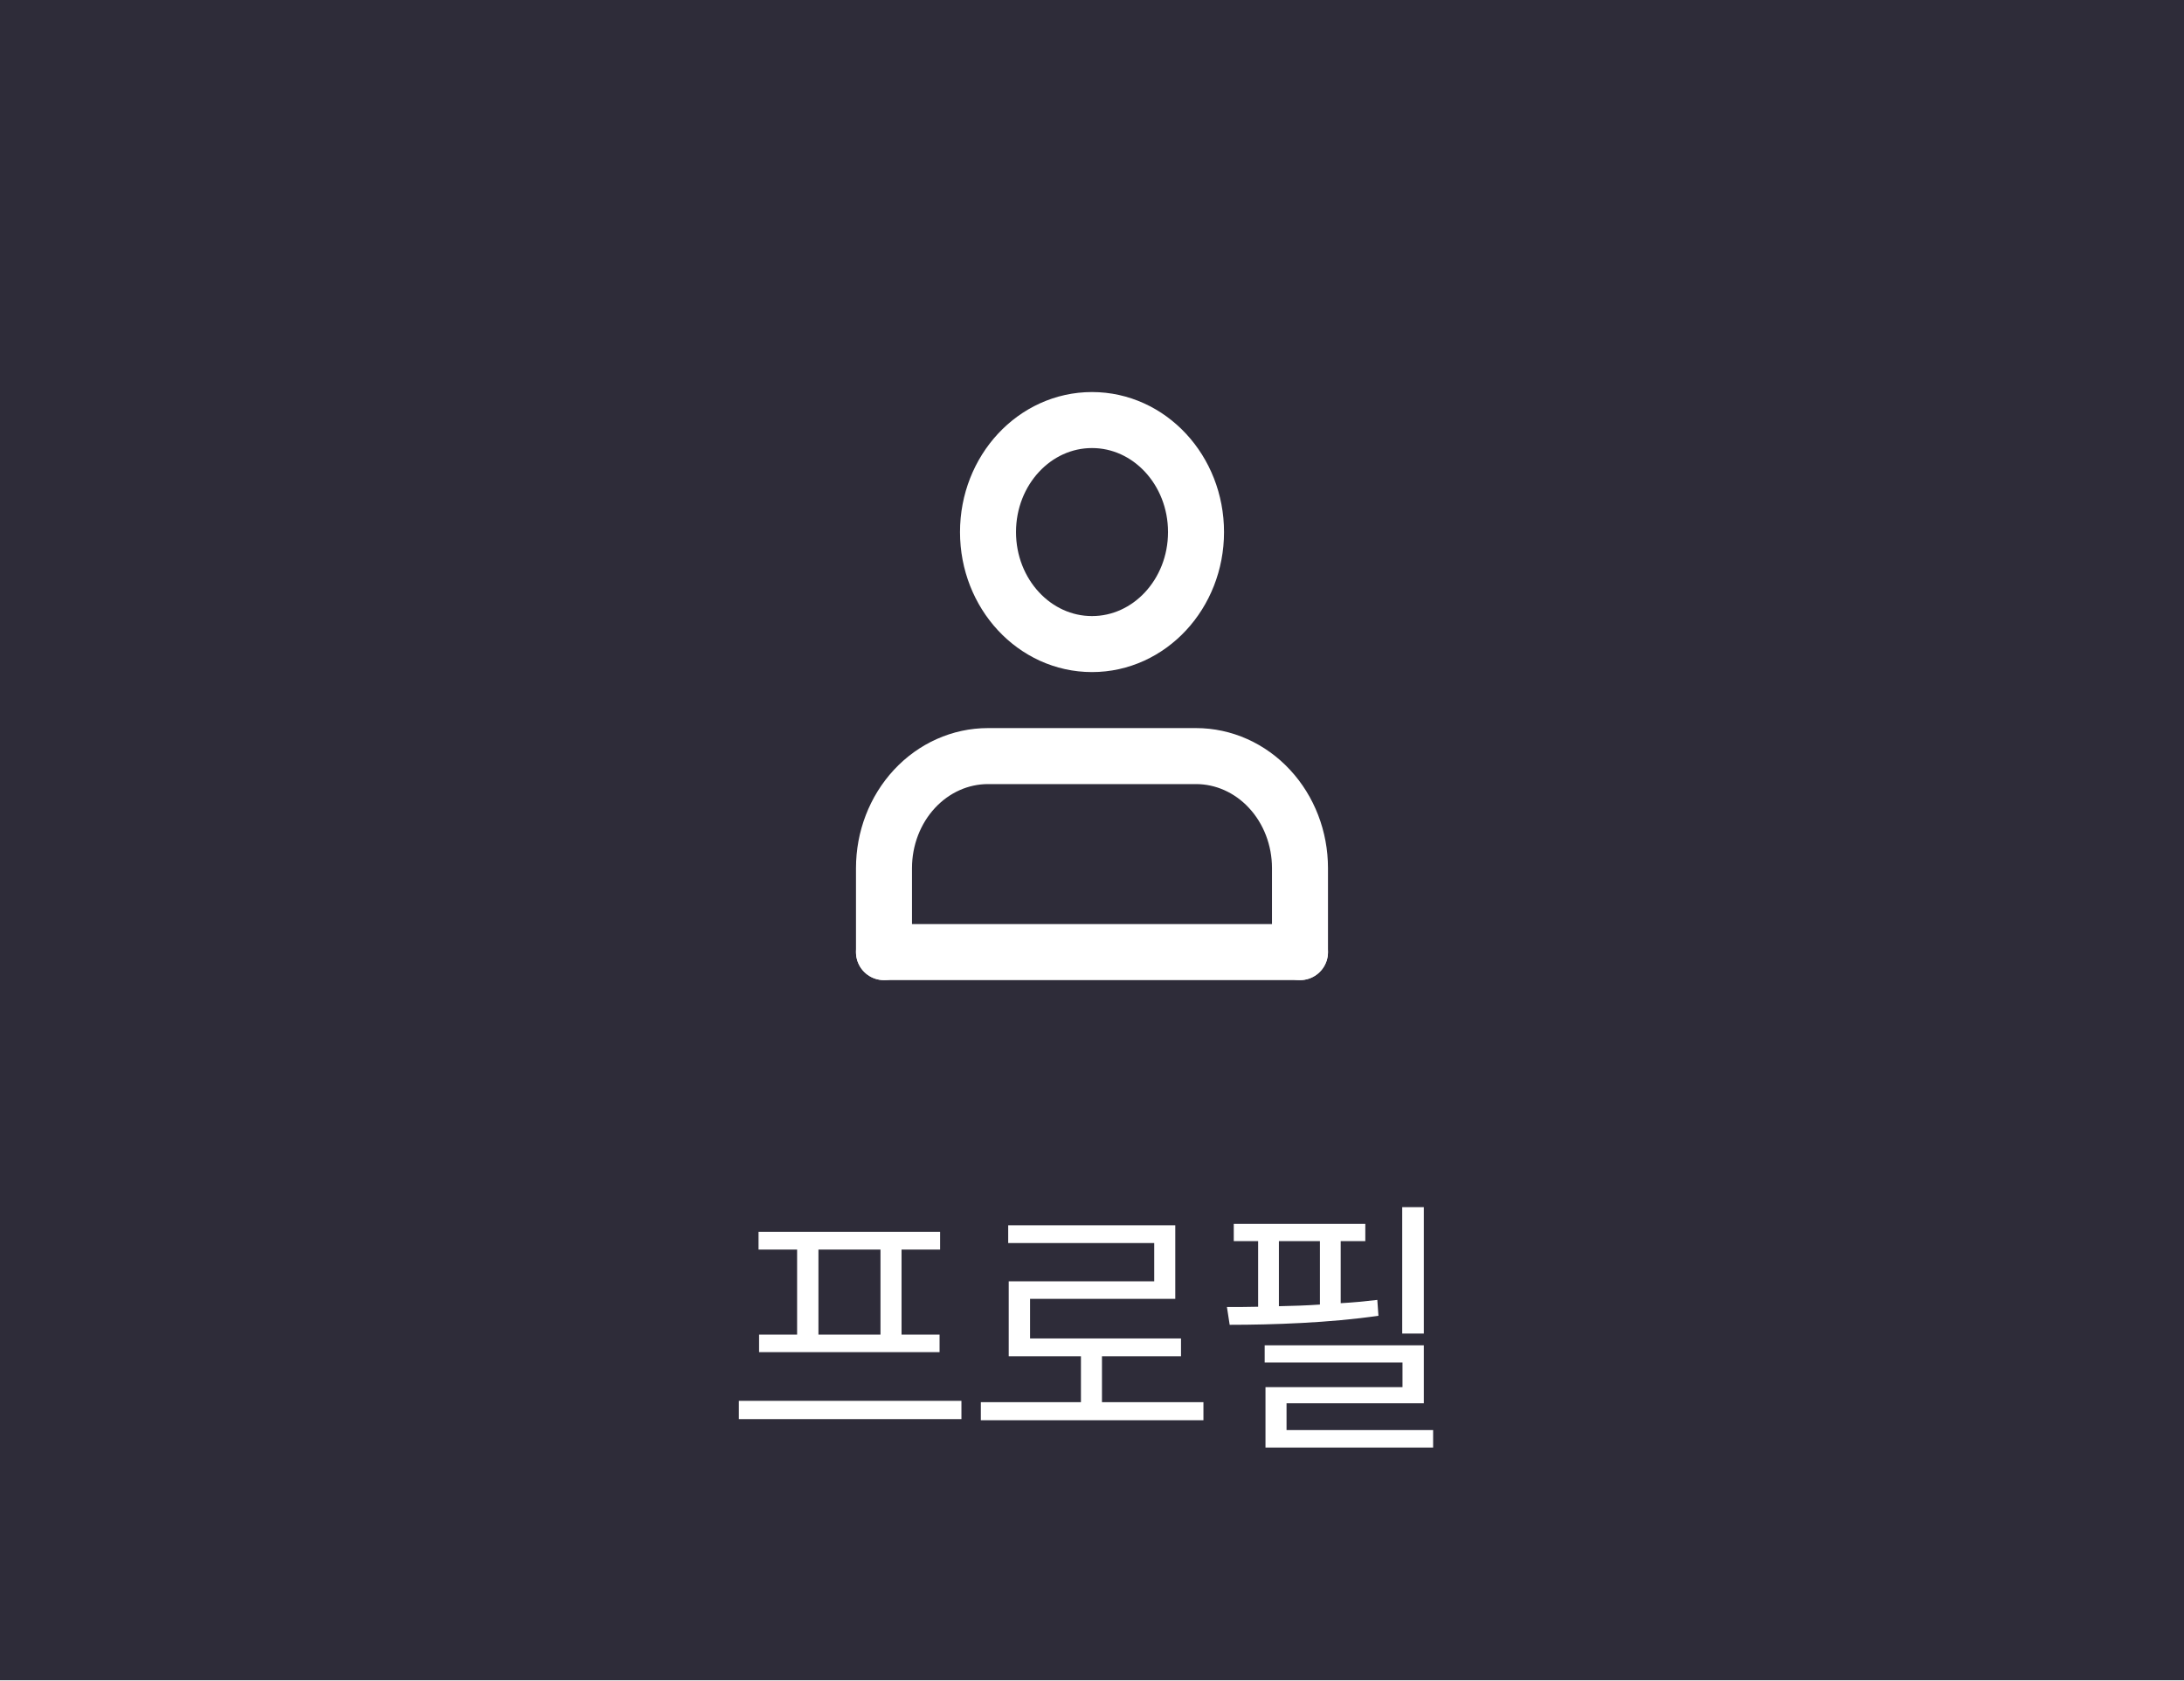
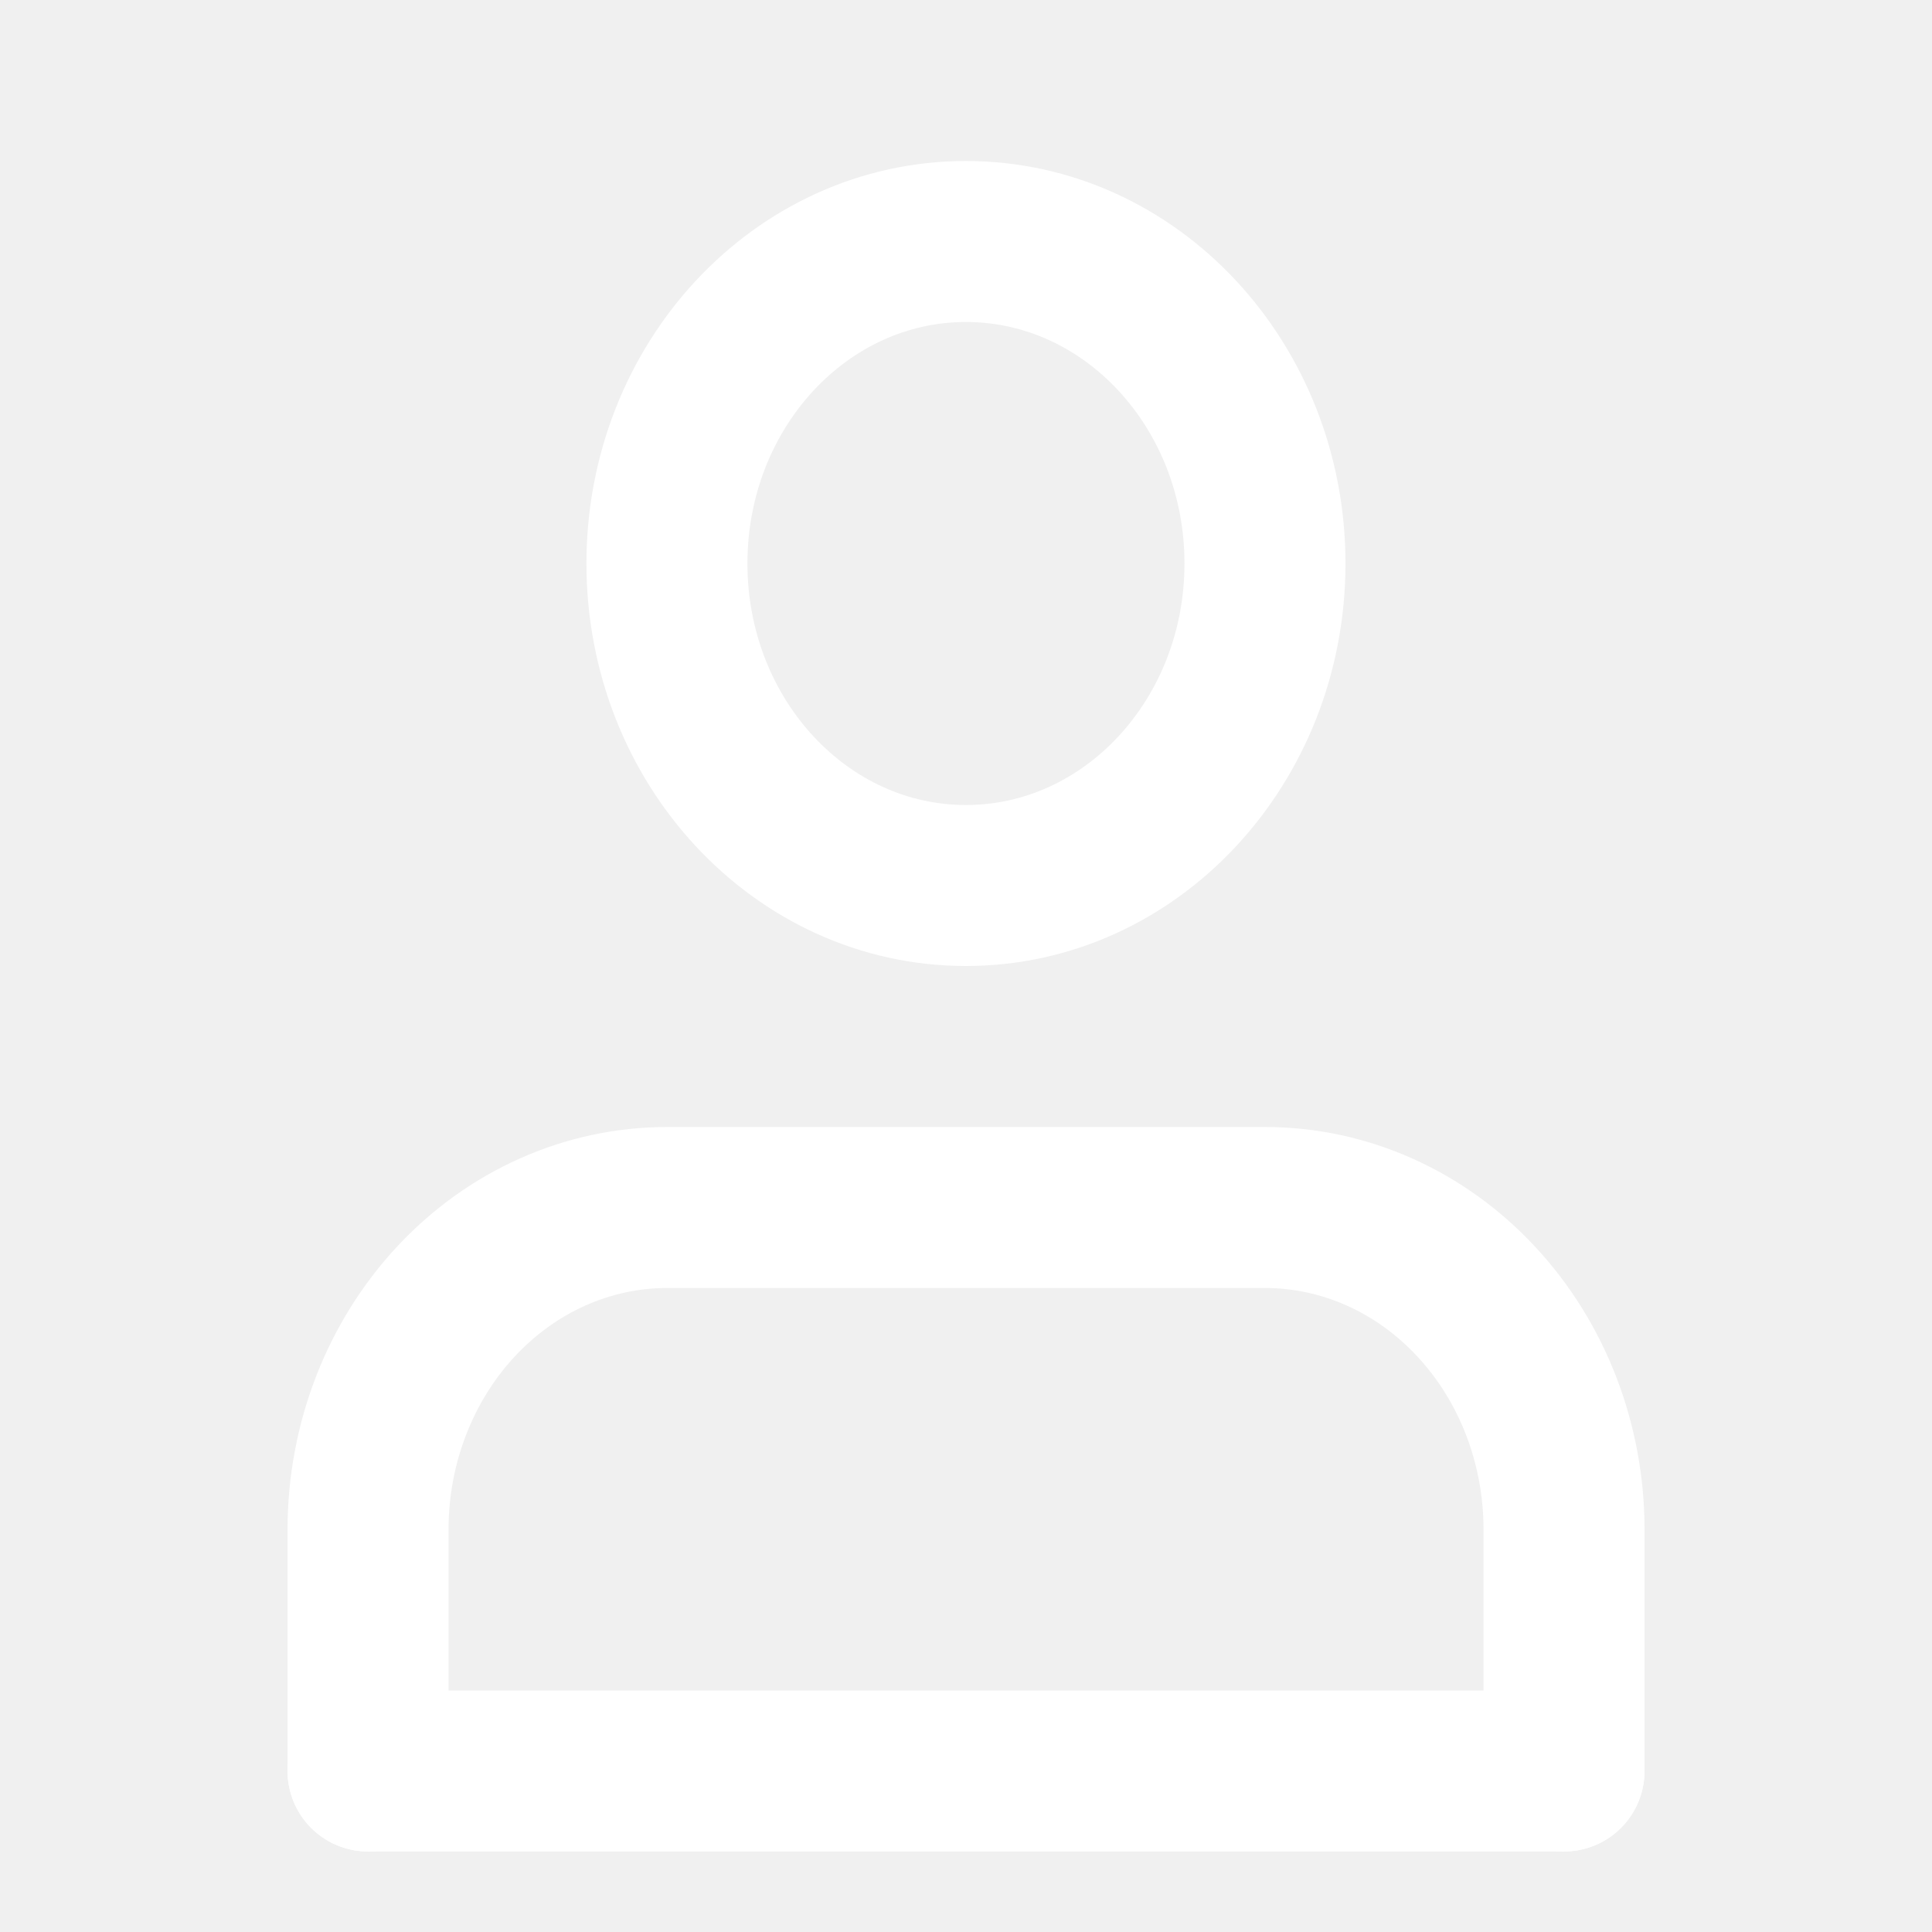
- <svg xmlns="http://www.w3.org/2000/svg" width="78" height="60" viewBox="0 0 78 60" fill="none">
-   <rect width="78" height="60" fill="#2E2C39" />
-   <path d="M34.337 50.023V50.678H26.388V50.023H34.337ZM33.575 43.988V44.623H32.198V47.66H33.556V48.285H27.11V47.66H28.468V44.623H27.091V43.988H33.575ZM29.23 47.66H31.446V44.623H29.23V47.66ZM42.98 50.072V50.717H35.03V50.072H38.605V48.432H36.026V45.756H41.222V44.389H36.007V43.754H41.974V46.381H36.788V47.797H42.179V48.432H39.356V50.072H42.98ZM50.851 43.109V47.621H50.079V43.109H50.851ZM50.851 48.041V50.111H45.948V51.068H51.183V51.693H45.196V49.535H50.089V48.656H45.167V48.041H50.851ZM48.761 43.705V44.32H47.882V46.537C48.331 46.513 48.775 46.469 49.19 46.42L49.23 46.986C47.491 47.24 45.45 47.309 43.917 47.309L43.819 46.674C44.166 46.674 44.542 46.674 44.933 46.664V44.32H44.063V43.705H48.761ZM45.675 46.645C46.153 46.635 46.647 46.62 47.14 46.586V44.32H45.675V46.645Z" fill="white" />
-   <path d="M46.428 34V31C46.428 29.939 46.037 28.922 45.34 28.172C44.644 27.421 43.699 27 42.714 27H35.286C34.3 27 33.356 27.421 32.659 28.172C31.963 28.922 31.571 29.939 31.571 31V34" stroke="white" stroke-width="2" stroke-linecap="round" stroke-linejoin="round" />
-   <path d="M31.571 34H46.428" stroke="white" stroke-width="2" stroke-linecap="round" />
-   <path d="M39 23C41.052 23 42.715 21.209 42.715 19C42.715 16.791 41.052 15 39 15C36.949 15 35.286 16.791 35.286 19C35.286 21.209 36.949 23 39 23Z" stroke="white" stroke-width="2" stroke-linecap="round" stroke-linejoin="round" />
+ <svg xmlns="http://www.w3.org/2000/svg" width="24" height="24" viewBox="0 0 24 24" fill="none">
+   <path d="M19.429 22V19C19.429 17.939 19.038 16.922 18.341 16.172C17.645 15.421 16.7 15 15.715 15H8.287C7.301 15 6.357 15.421 5.66 16.172C4.964 16.922 4.572 17.939 4.572 19V22" stroke="white" stroke-width="2" stroke-linecap="round" stroke-linejoin="round" />
+   <path d="M4.572 22H19.429" stroke="white" stroke-width="2" stroke-linecap="round" />
+   <path d="M11.999 11C14.051 11 15.714 9.209 15.714 7C15.714 4.791 14.051 3 11.999 3C9.948 3 8.285 4.791 8.285 7C8.285 9.209 9.948 11 11.999 11Z" stroke="white" stroke-width="2" stroke-linecap="round" stroke-linejoin="round" />
</svg>
